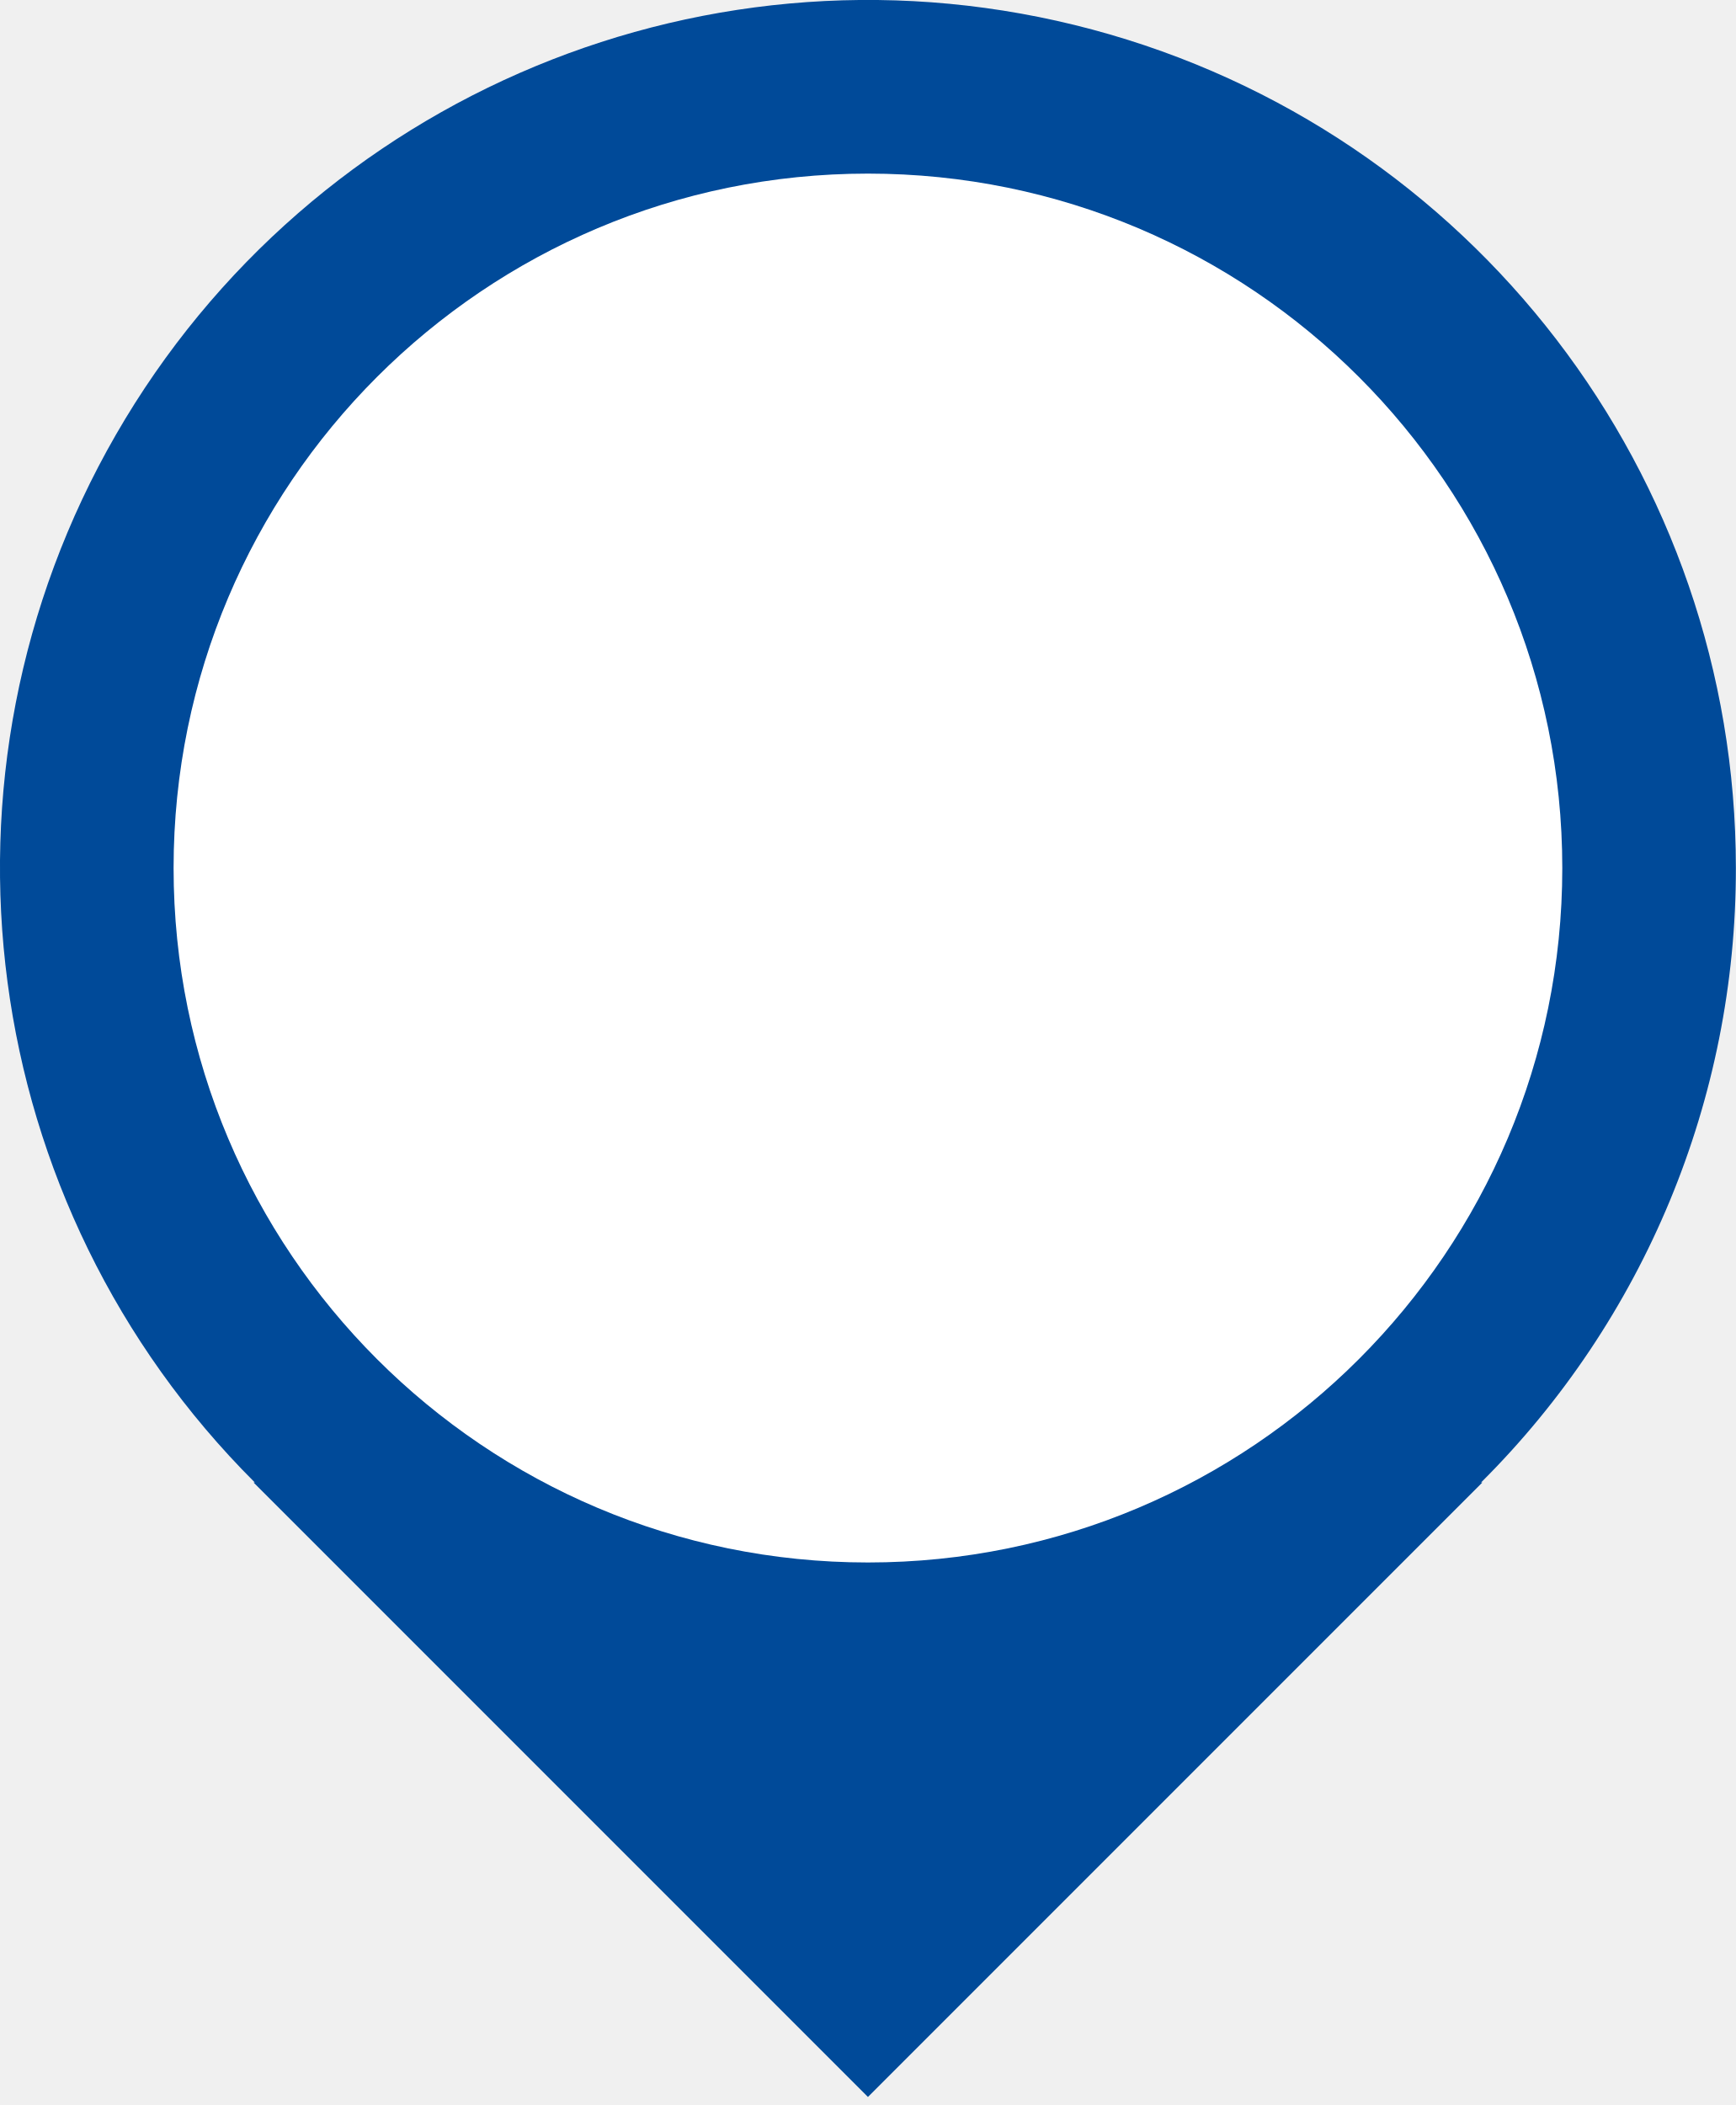
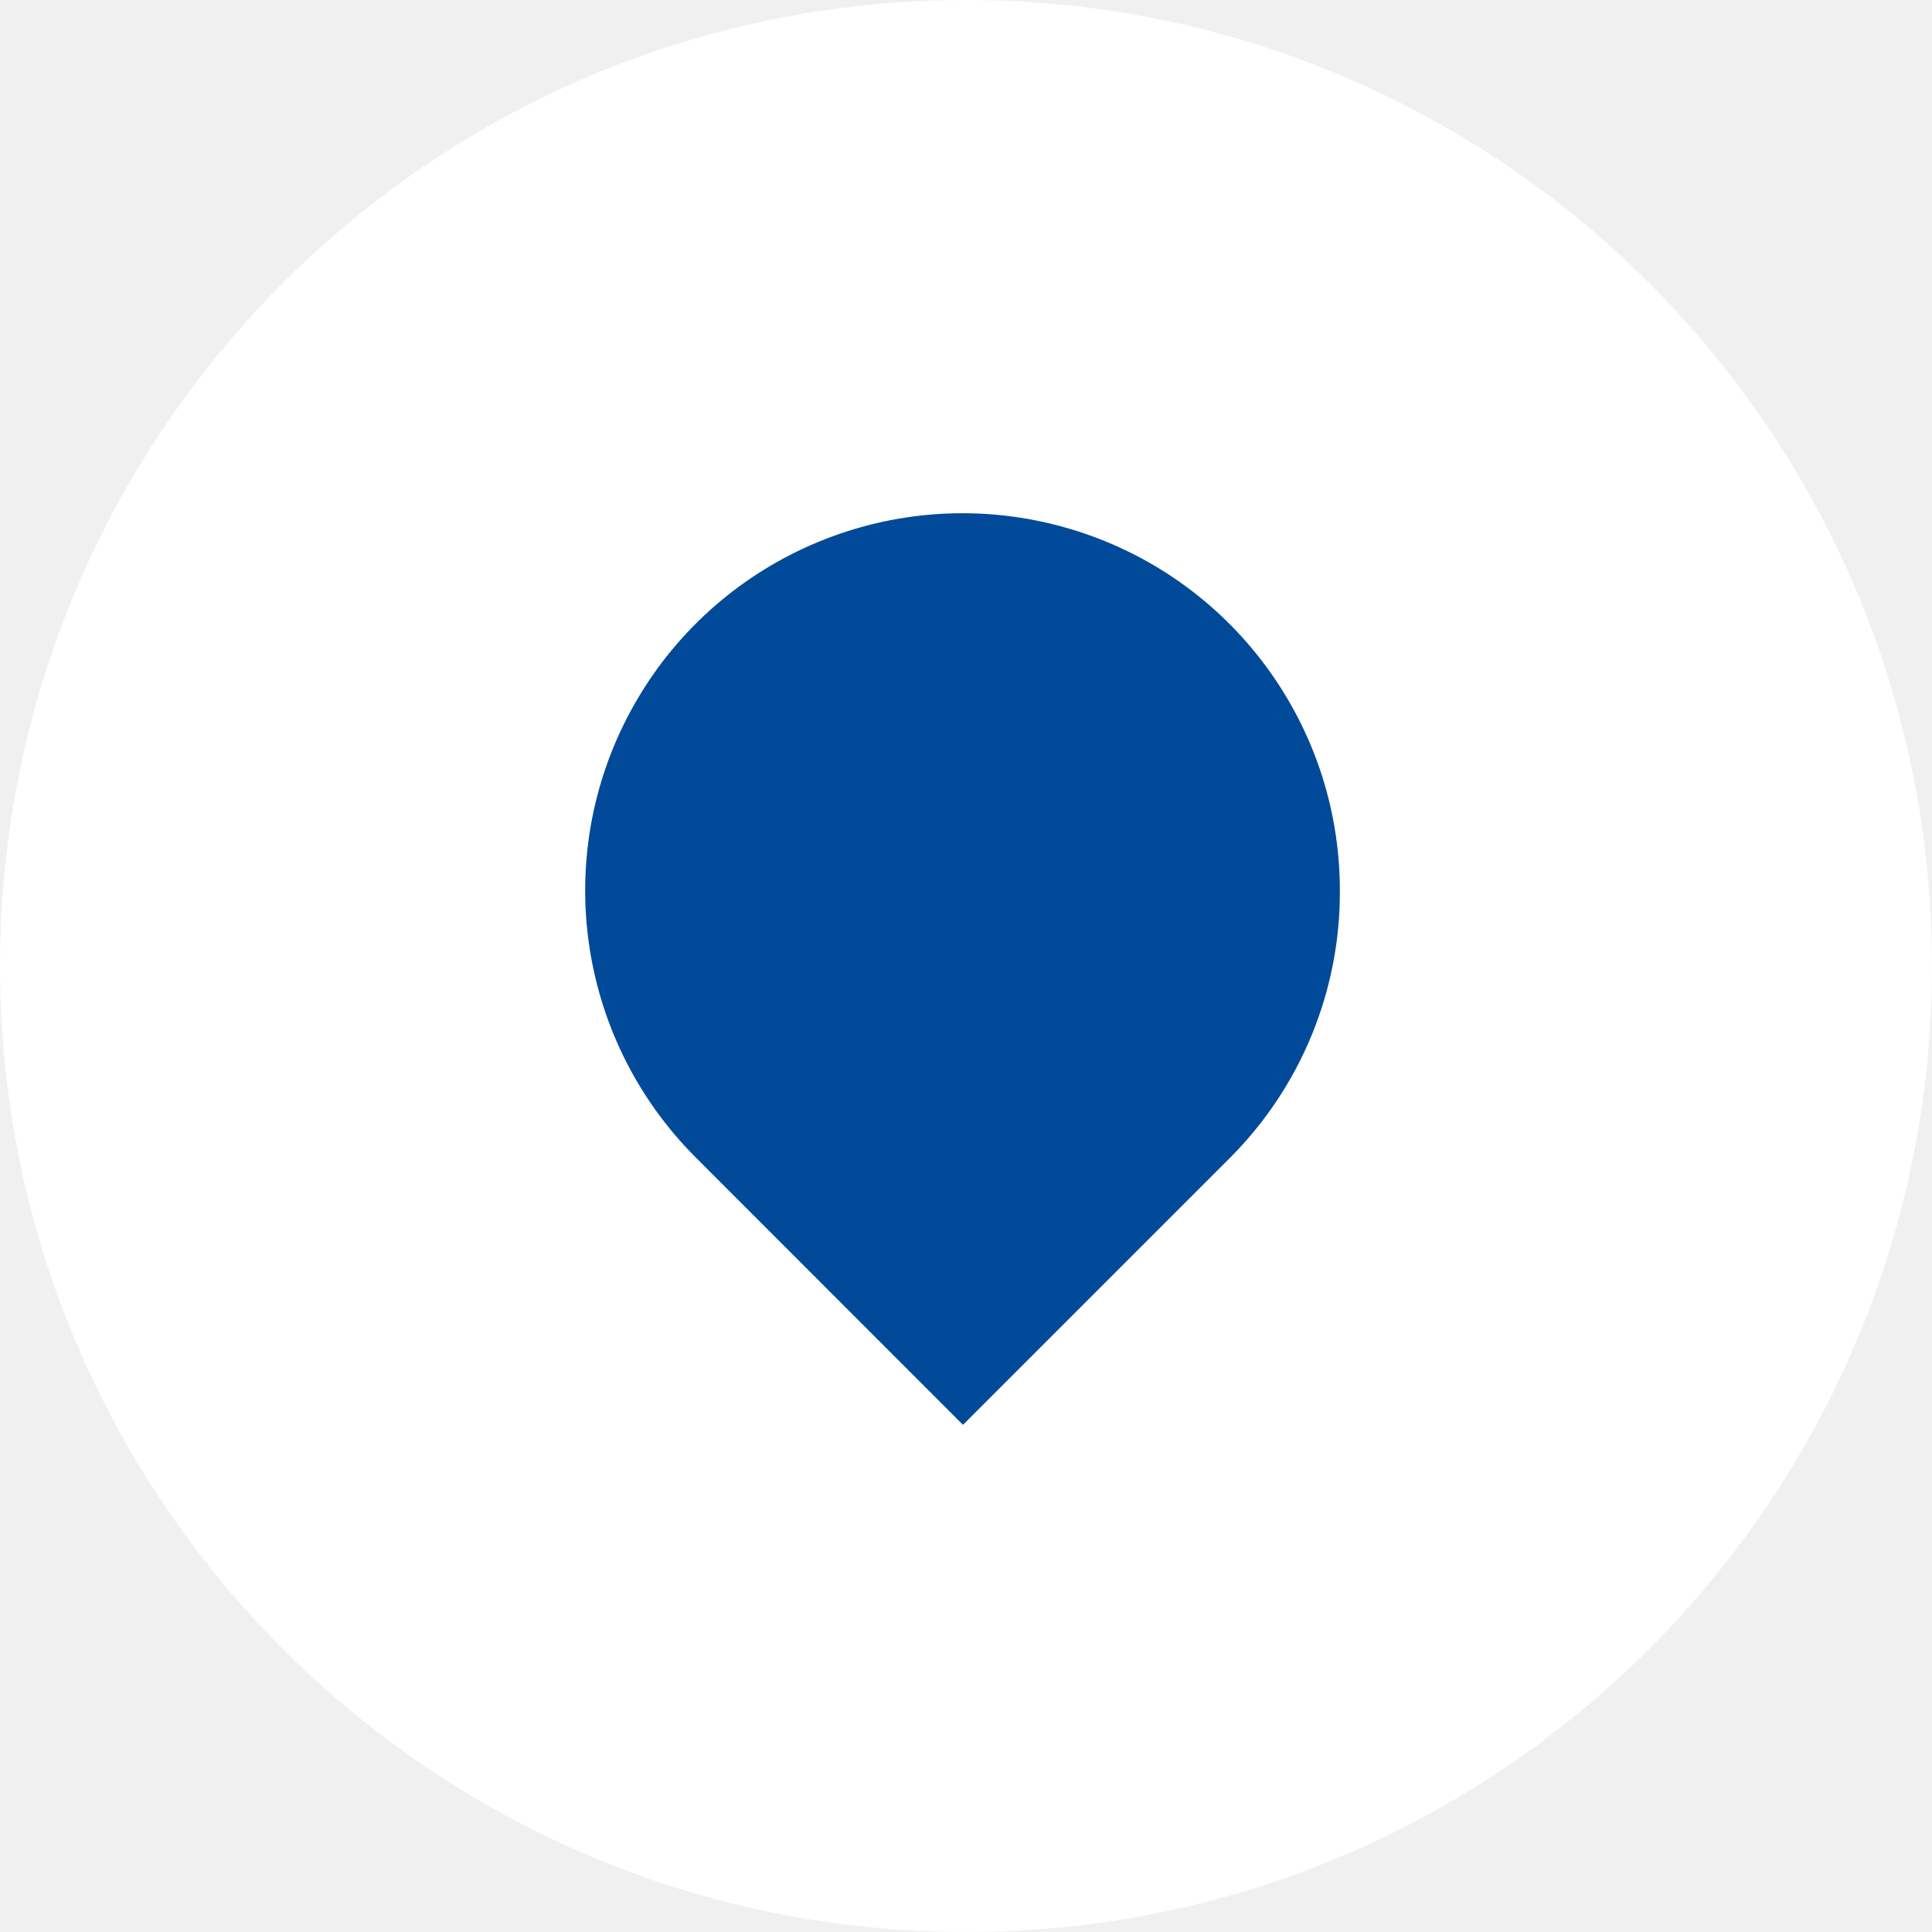
- <svg xmlns="http://www.w3.org/2000/svg" id="pin" viewBox="0 0 160 194">
+ <svg xmlns="http://www.w3.org/2000/svg" viewBox="0 0 128 128">
  <defs>
-     <style>.cls-1{fill:#004a99;}.cls-2{fill:#fff;}</style>
+     <style>.cls-1{fill:#fff;}.cls-2{fill:#004a99;}</style>
  </defs>
-   <path class="cls-1" d="M160,80A80,80,0,1,0,23.49,136.63h-.12L80,193.26l56.63-56.63h-.12A79.76,79.76,0,0,0,160,80Z" />
-   <circle class="cls-2" cx="80" cy="80" r="64" />
+   <g id="pin">
+     <circle class="cls-1" cx="64" cy="64" r="64" />
+   </g>
+   <g id="icon">
+     <path id="pin-2" data-name="pin" class="cls-2" d="M88.77,59a25,25,0,1,0-42.66,17.7h0l17.69,17.7,17.7-17.7h0A24.89,24.89,0,0,0,88.77,59Z" />
+   </g>
</svg>
